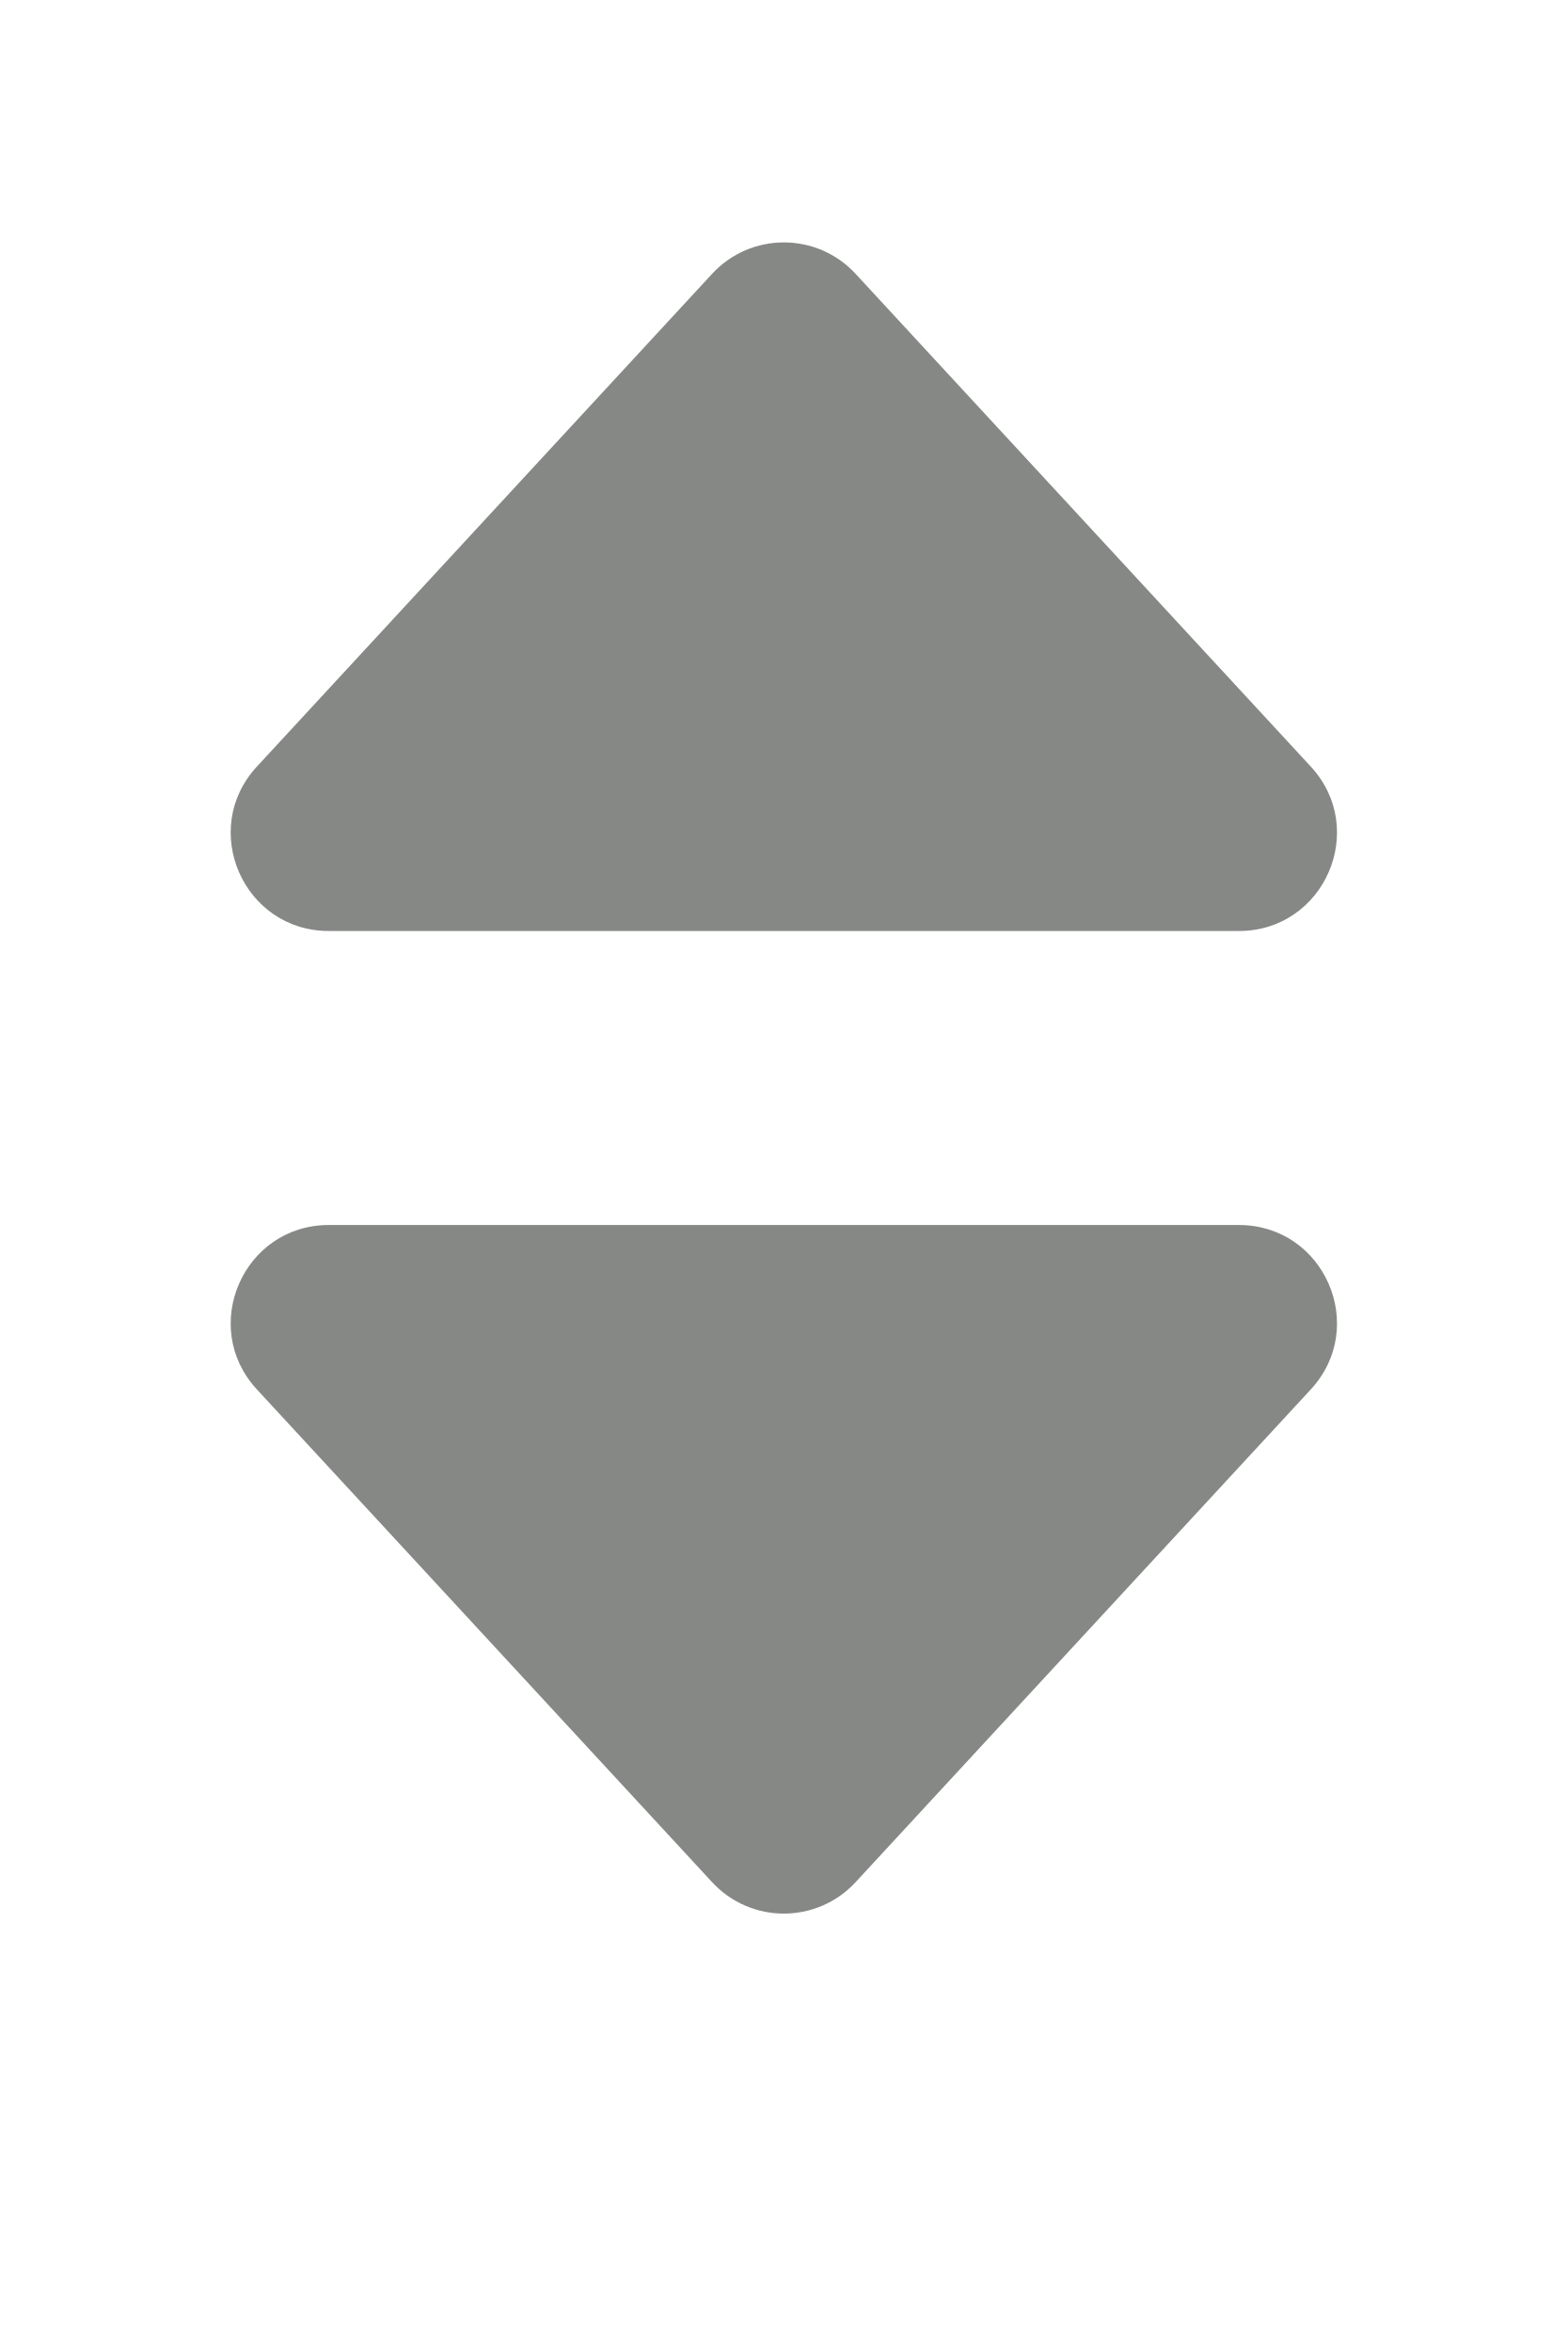
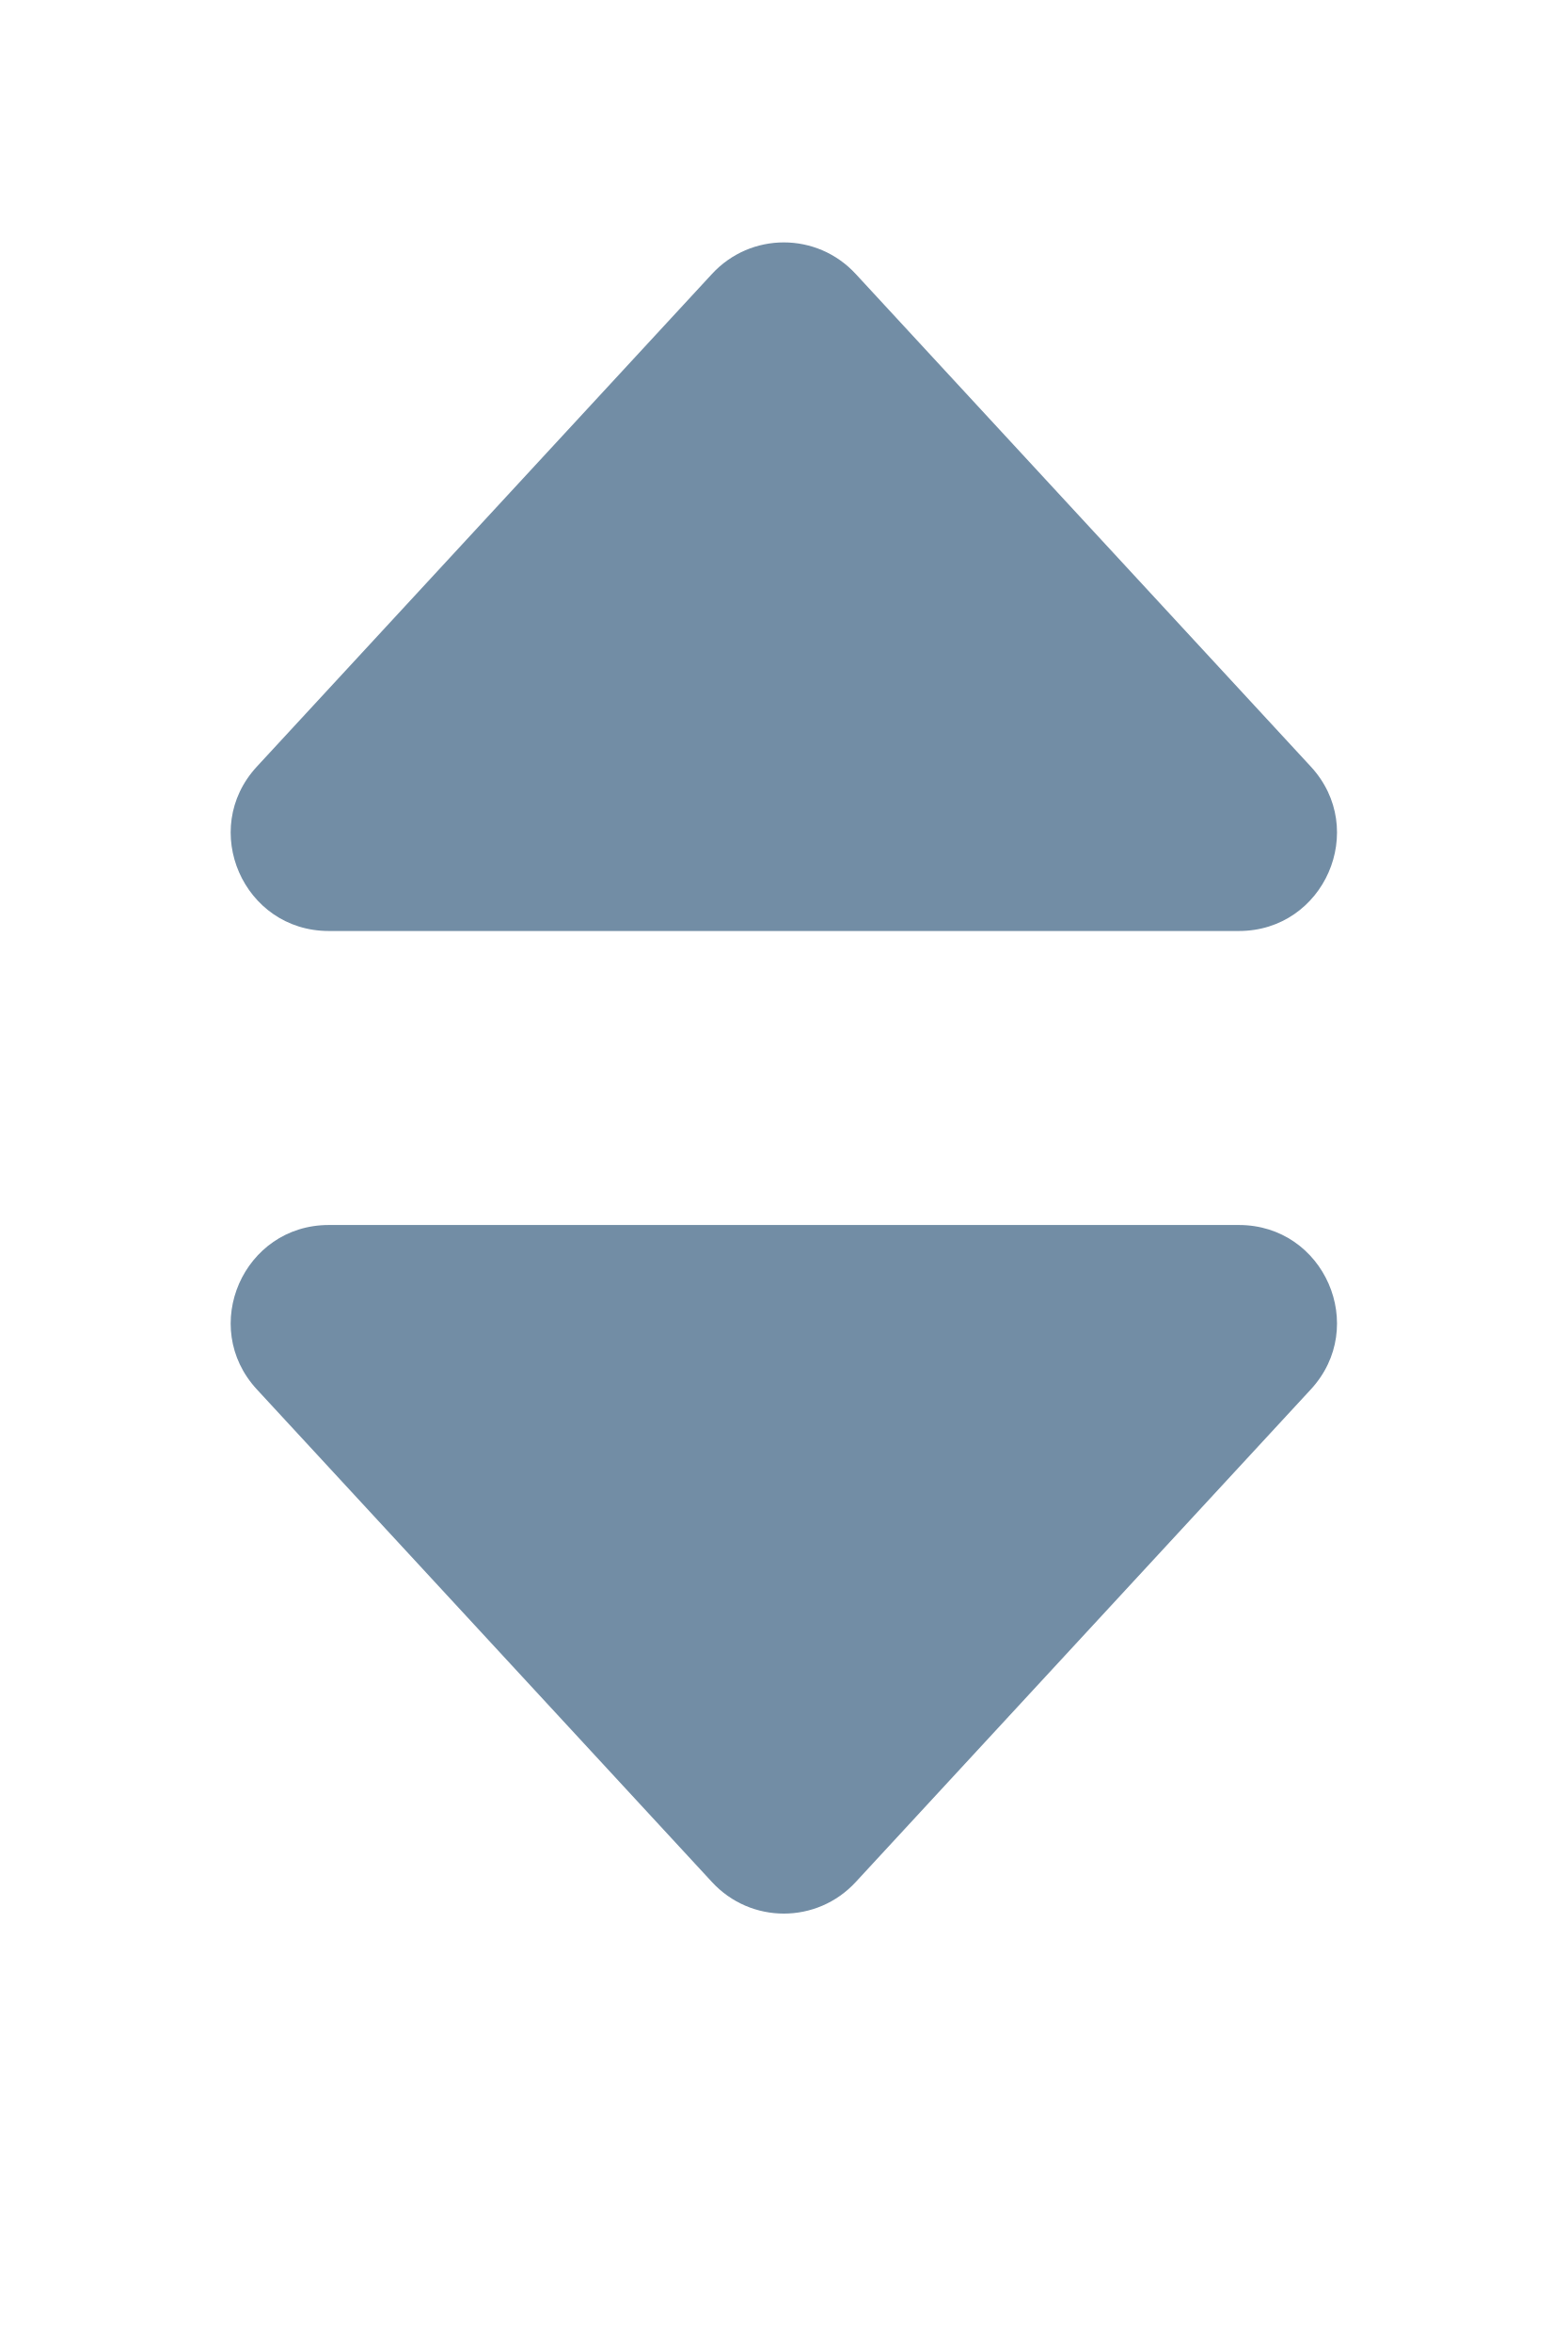
<svg xmlns="http://www.w3.org/2000/svg" width="8" height="12" viewBox="0 0 8 12" fill="none">
-   <path d="M3.633 1.398C3.831 1.183 4.169 1.183 4.367 1.398L6.689 3.911C6.985 4.231 6.758 4.75 6.322 4.75H1.678C1.242 4.75 1.015 4.231 1.311 3.911L3.633 1.398Z" fill="#868886" />
-   <path d="M4.367 9.602C4.169 9.817 3.831 9.817 3.633 9.602L1.311 7.089C1.015 6.769 1.242 6.25 1.678 6.25L6.322 6.25C6.758 6.25 6.985 6.769 6.689 7.089L4.367 9.602Z" fill="#868886" />
+   <path d="M3.633 1.398C3.831 1.183 4.169 1.183 4.367 1.398L6.689 3.911C6.985 4.231 6.758 4.75 6.322 4.75H1.678C1.242 4.75 1.015 4.231 1.311 3.911L3.633 1.398Z" fill="#728DA5" />
+   <path d="M4.367 9.602C4.169 9.817 3.831 9.817 3.633 9.602L1.311 7.089C1.015 6.769 1.242 6.25 1.678 6.25L6.322 6.25C6.758 6.25 6.985 6.769 6.689 7.089L4.367 9.602Z" fill="#728DA5" />
</svg>
